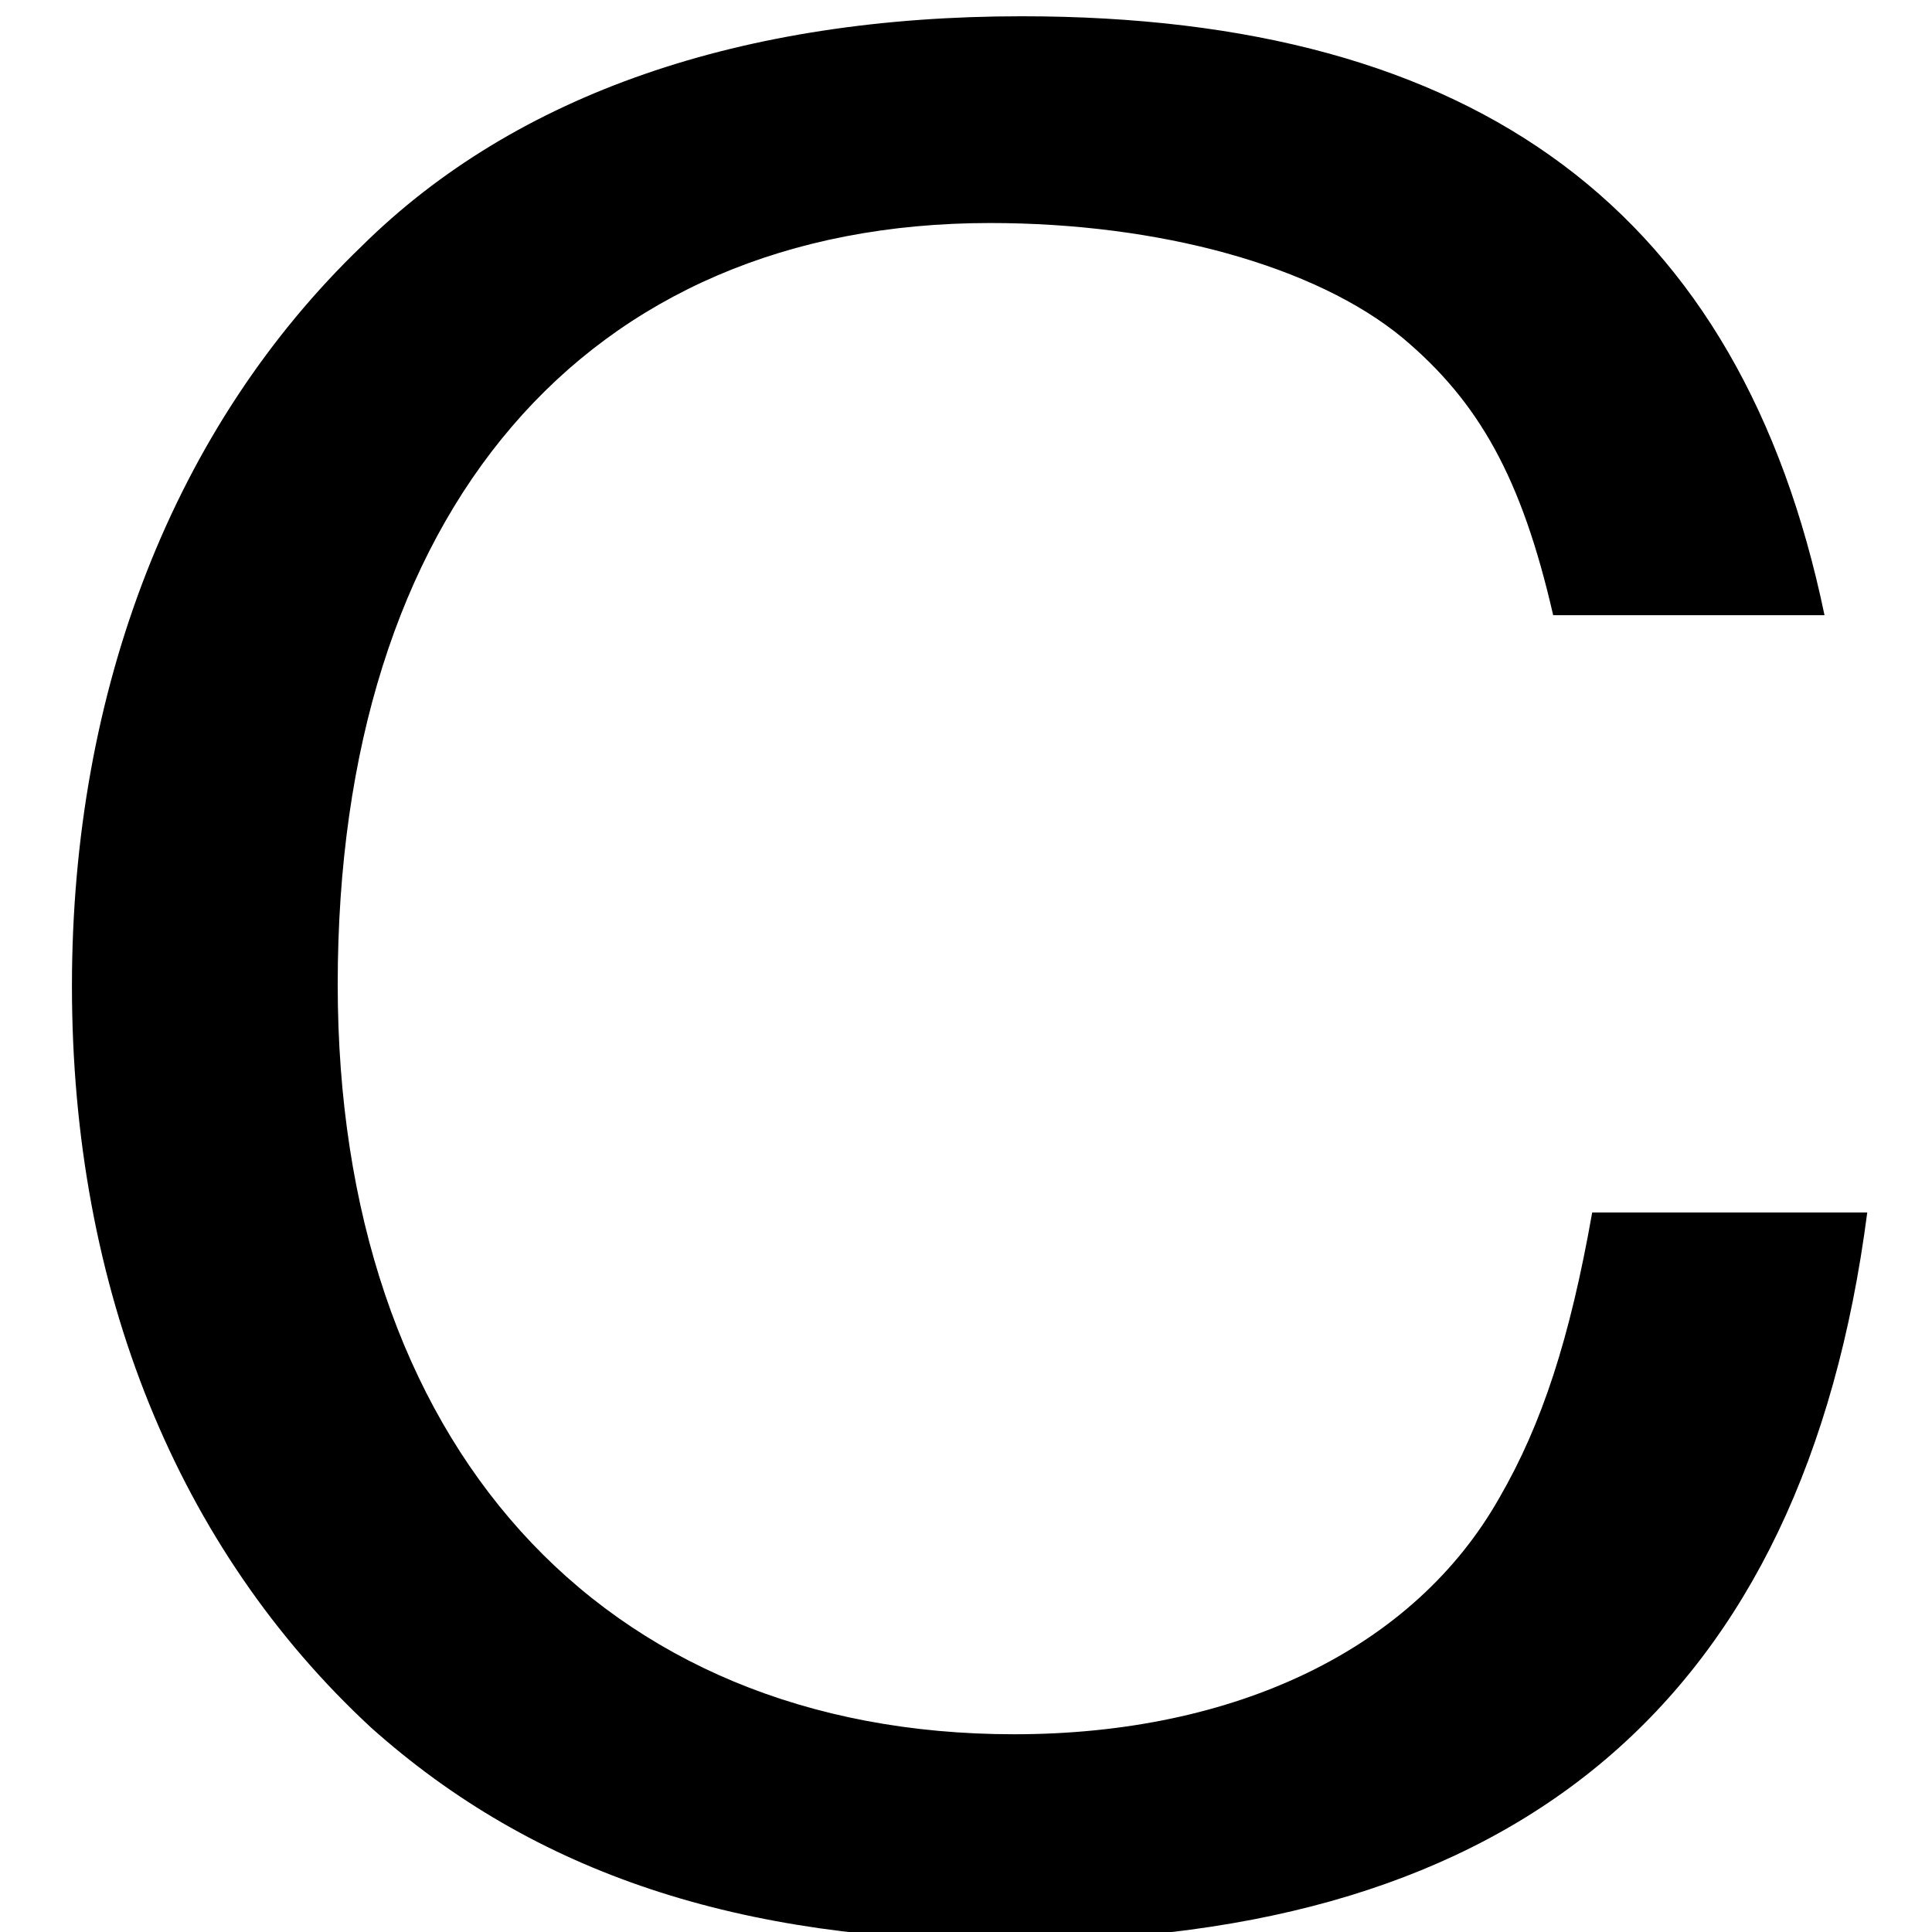
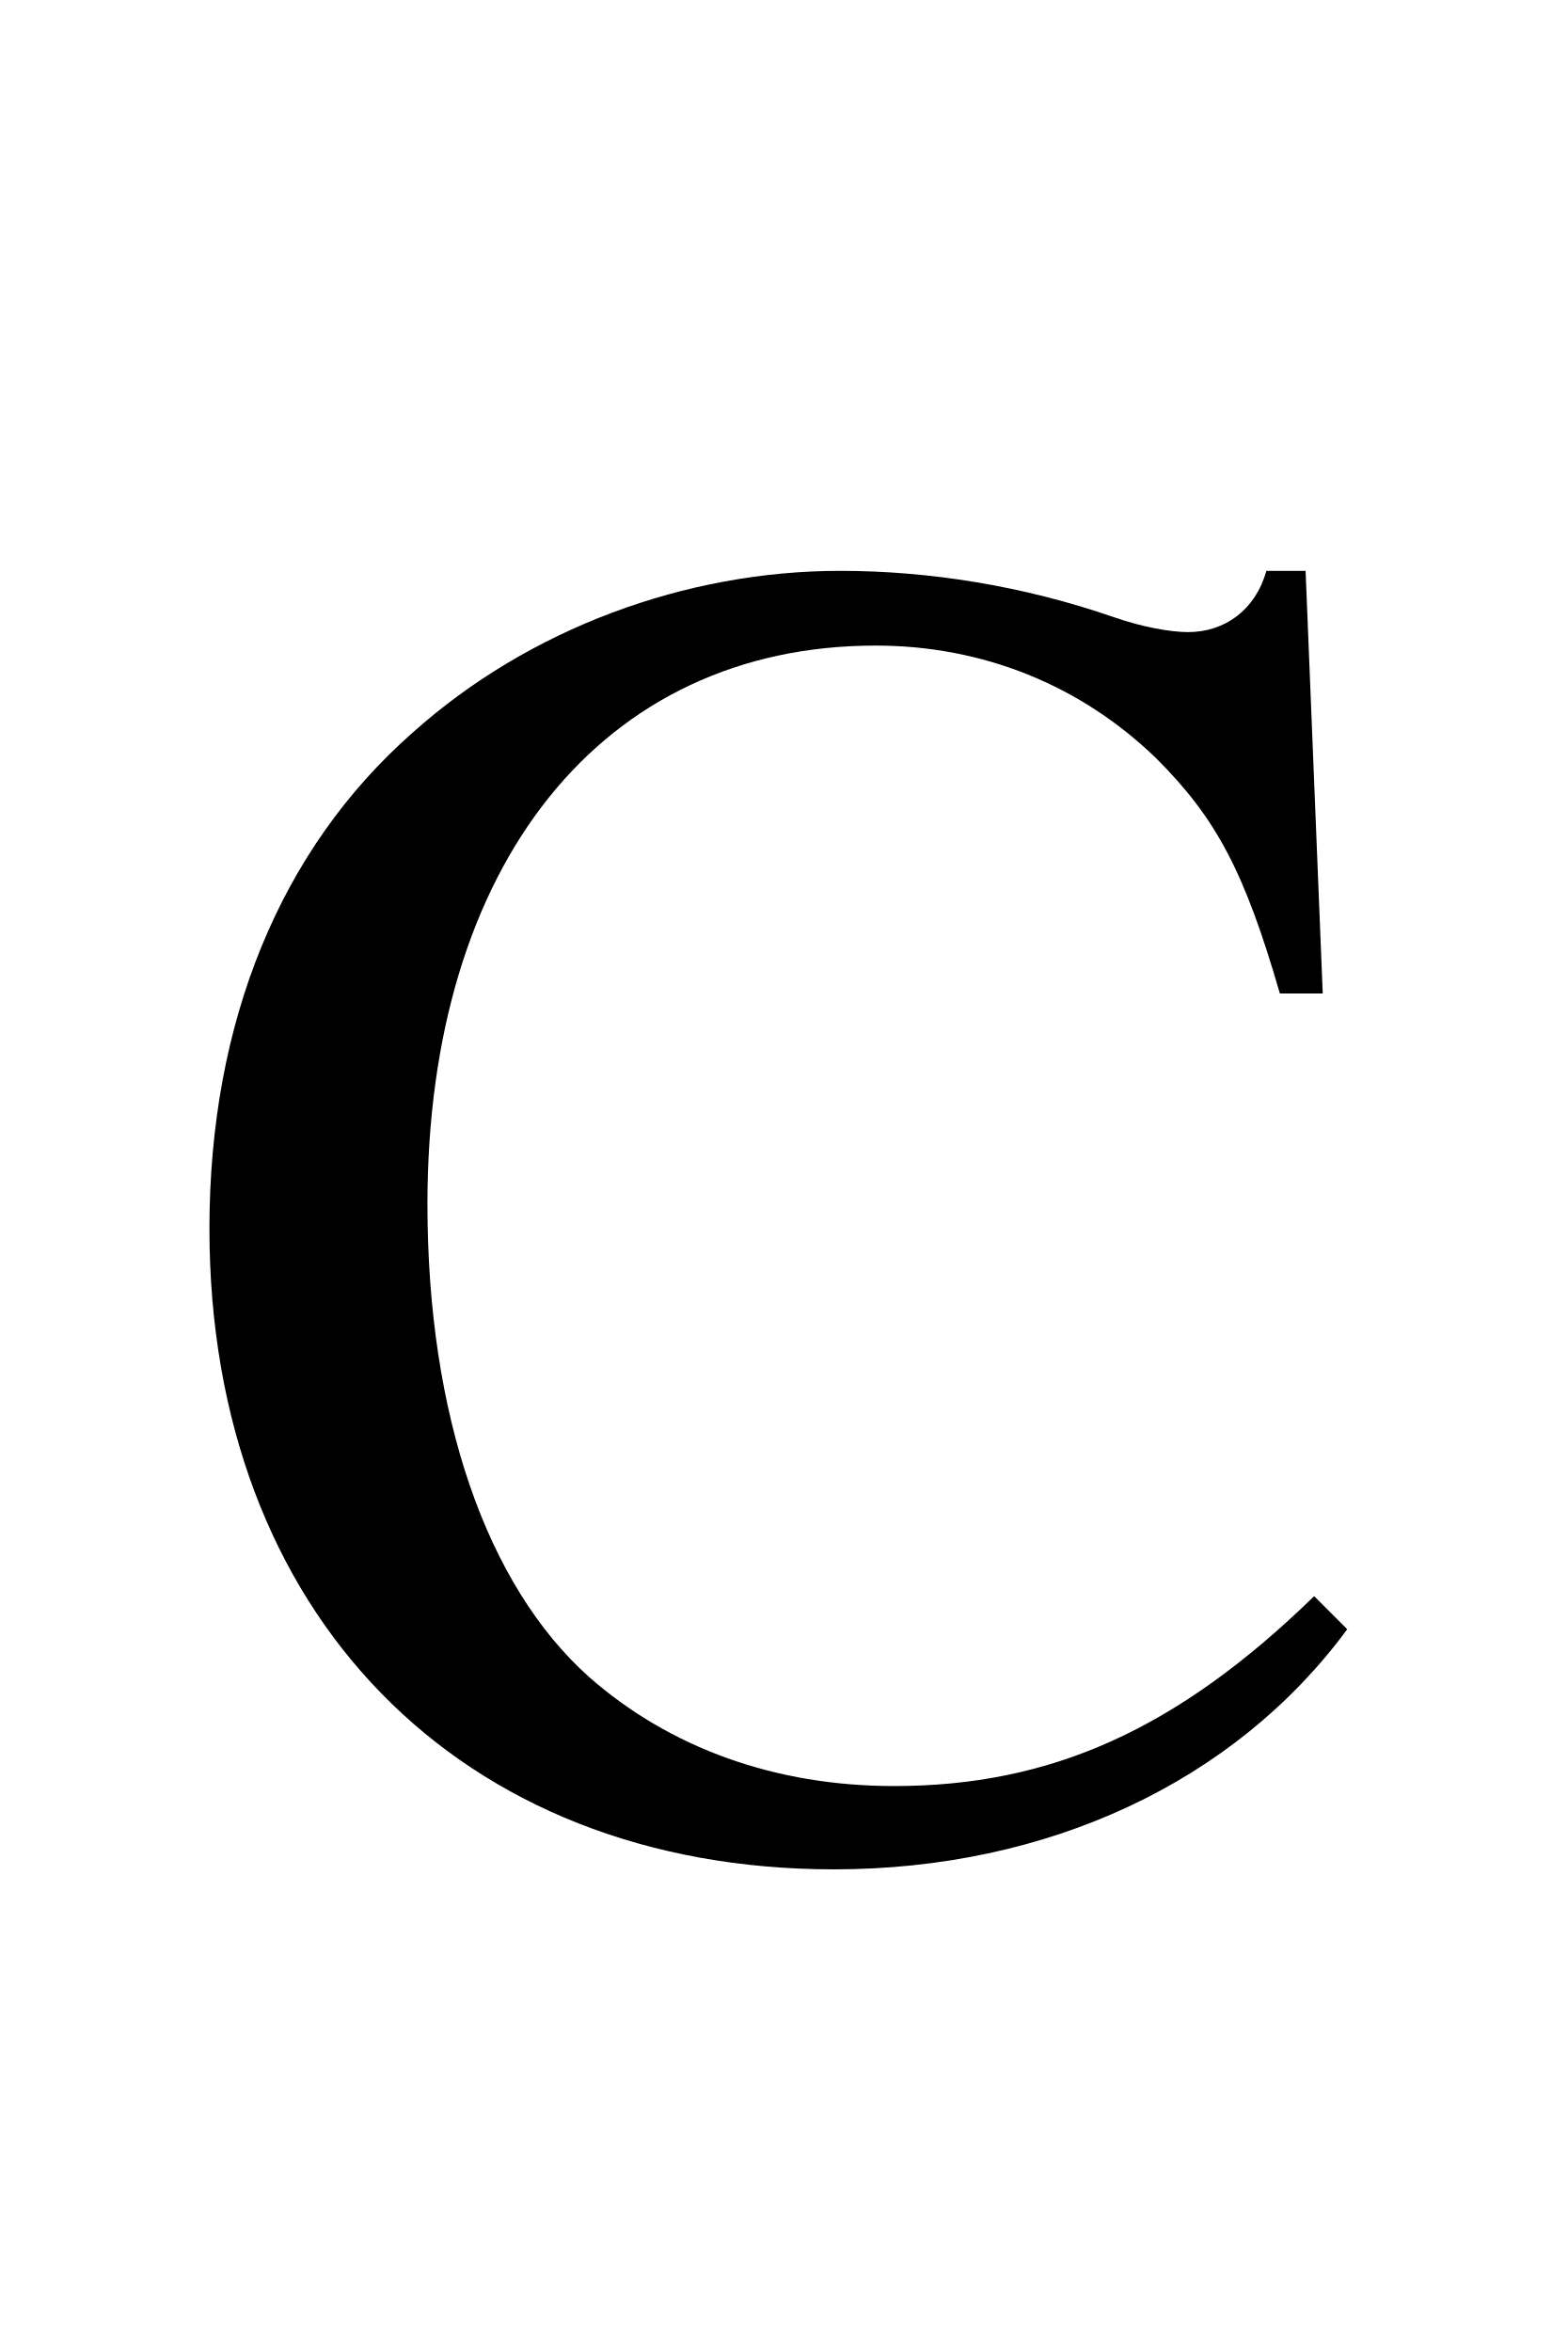
- <svg xmlns="http://www.w3.org/2000/svg" width="75" height="75">
+ <svg xmlns="http://www.w3.org/2000/svg" width="20" height="30">
  <g>
-     <text stroke="#000" transform="matrix(4.617388,0,0,4.076693,-81.04158,-71.60235) " xml:space="preserve" text-anchor="left" font-family="Helvetica, Arial, sans-serif" font-size="24" id="svg_5" y="35.5" x="17" fill-opacity="null" stroke-opacity="null" stroke-width="0" fill="#000000">C</text>
+     <rect fill="none" id="canvas_background" height="32" width="22" y="-1" x="-1" />
+   </g>
+   <g>
+     <text xml:space="preserve" text-anchor="left" font-family="Georgia, Times, 'Times New Roman', serif" font-size="24" id="svg_2" y="23.5" x="2" fill-opacity="null" stroke-opacity="null" stroke-width="0" stroke="#000" fill="#000000">C</text>
  </g>
</svg>
